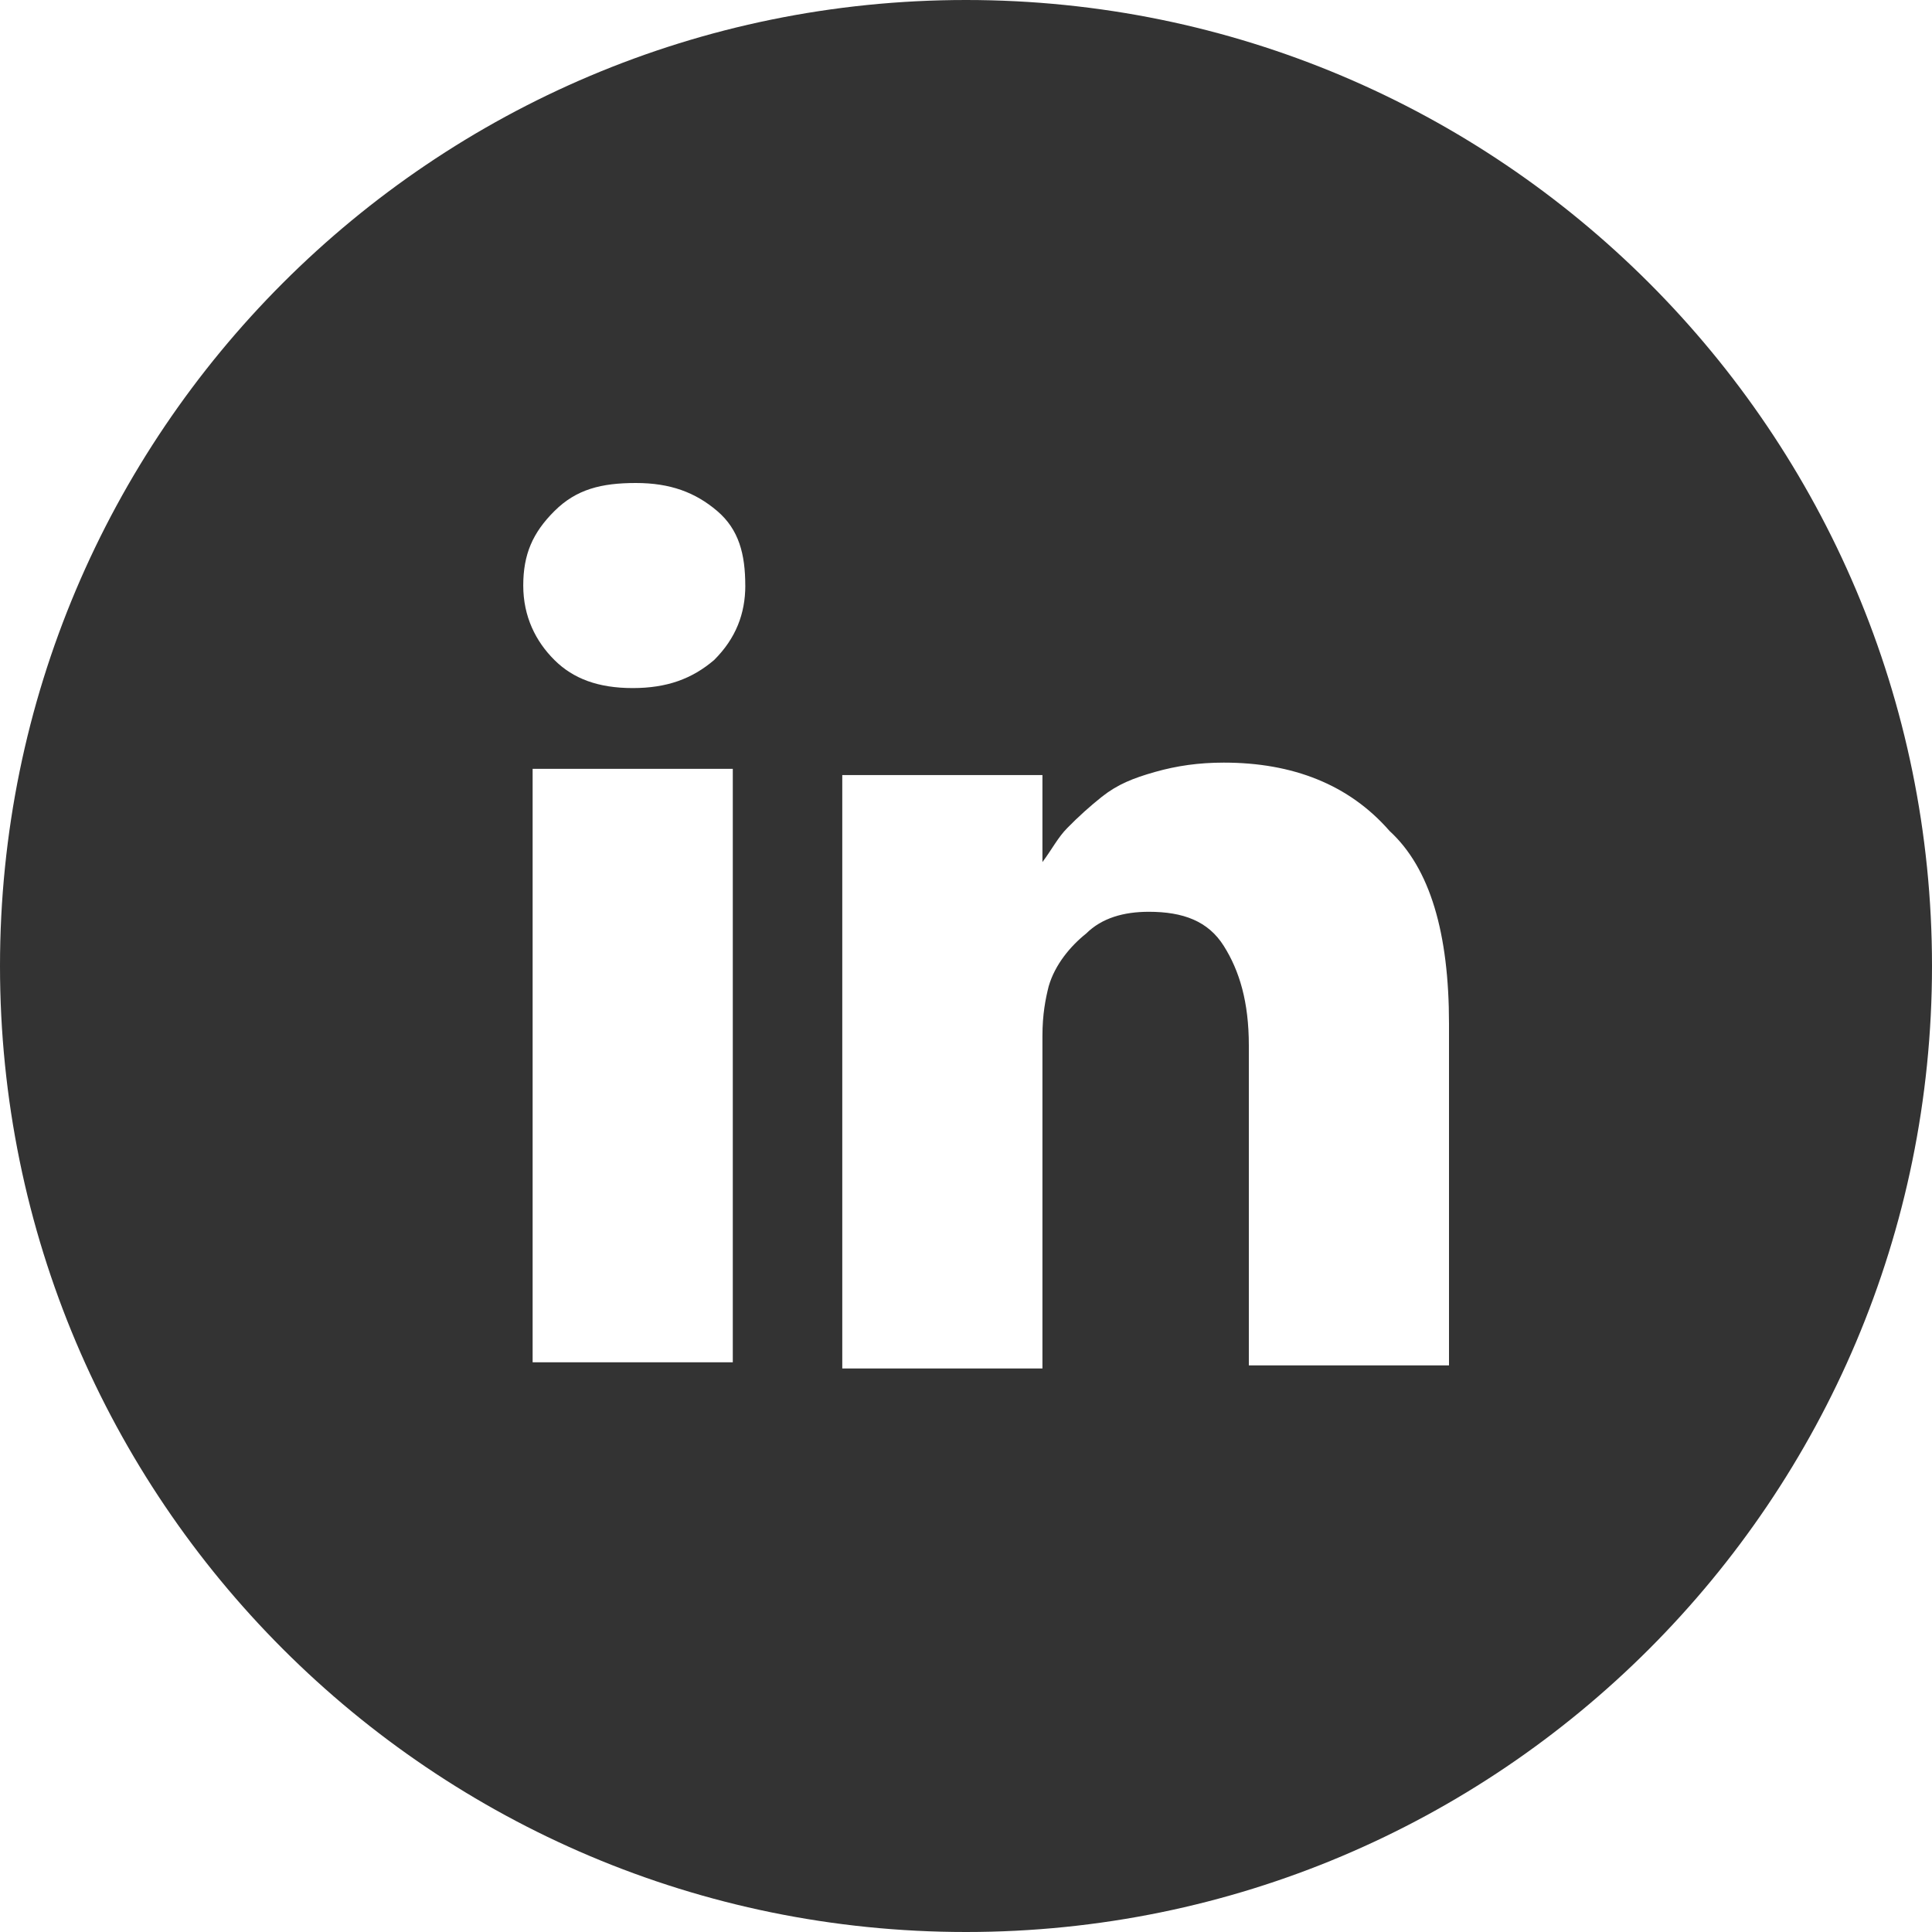
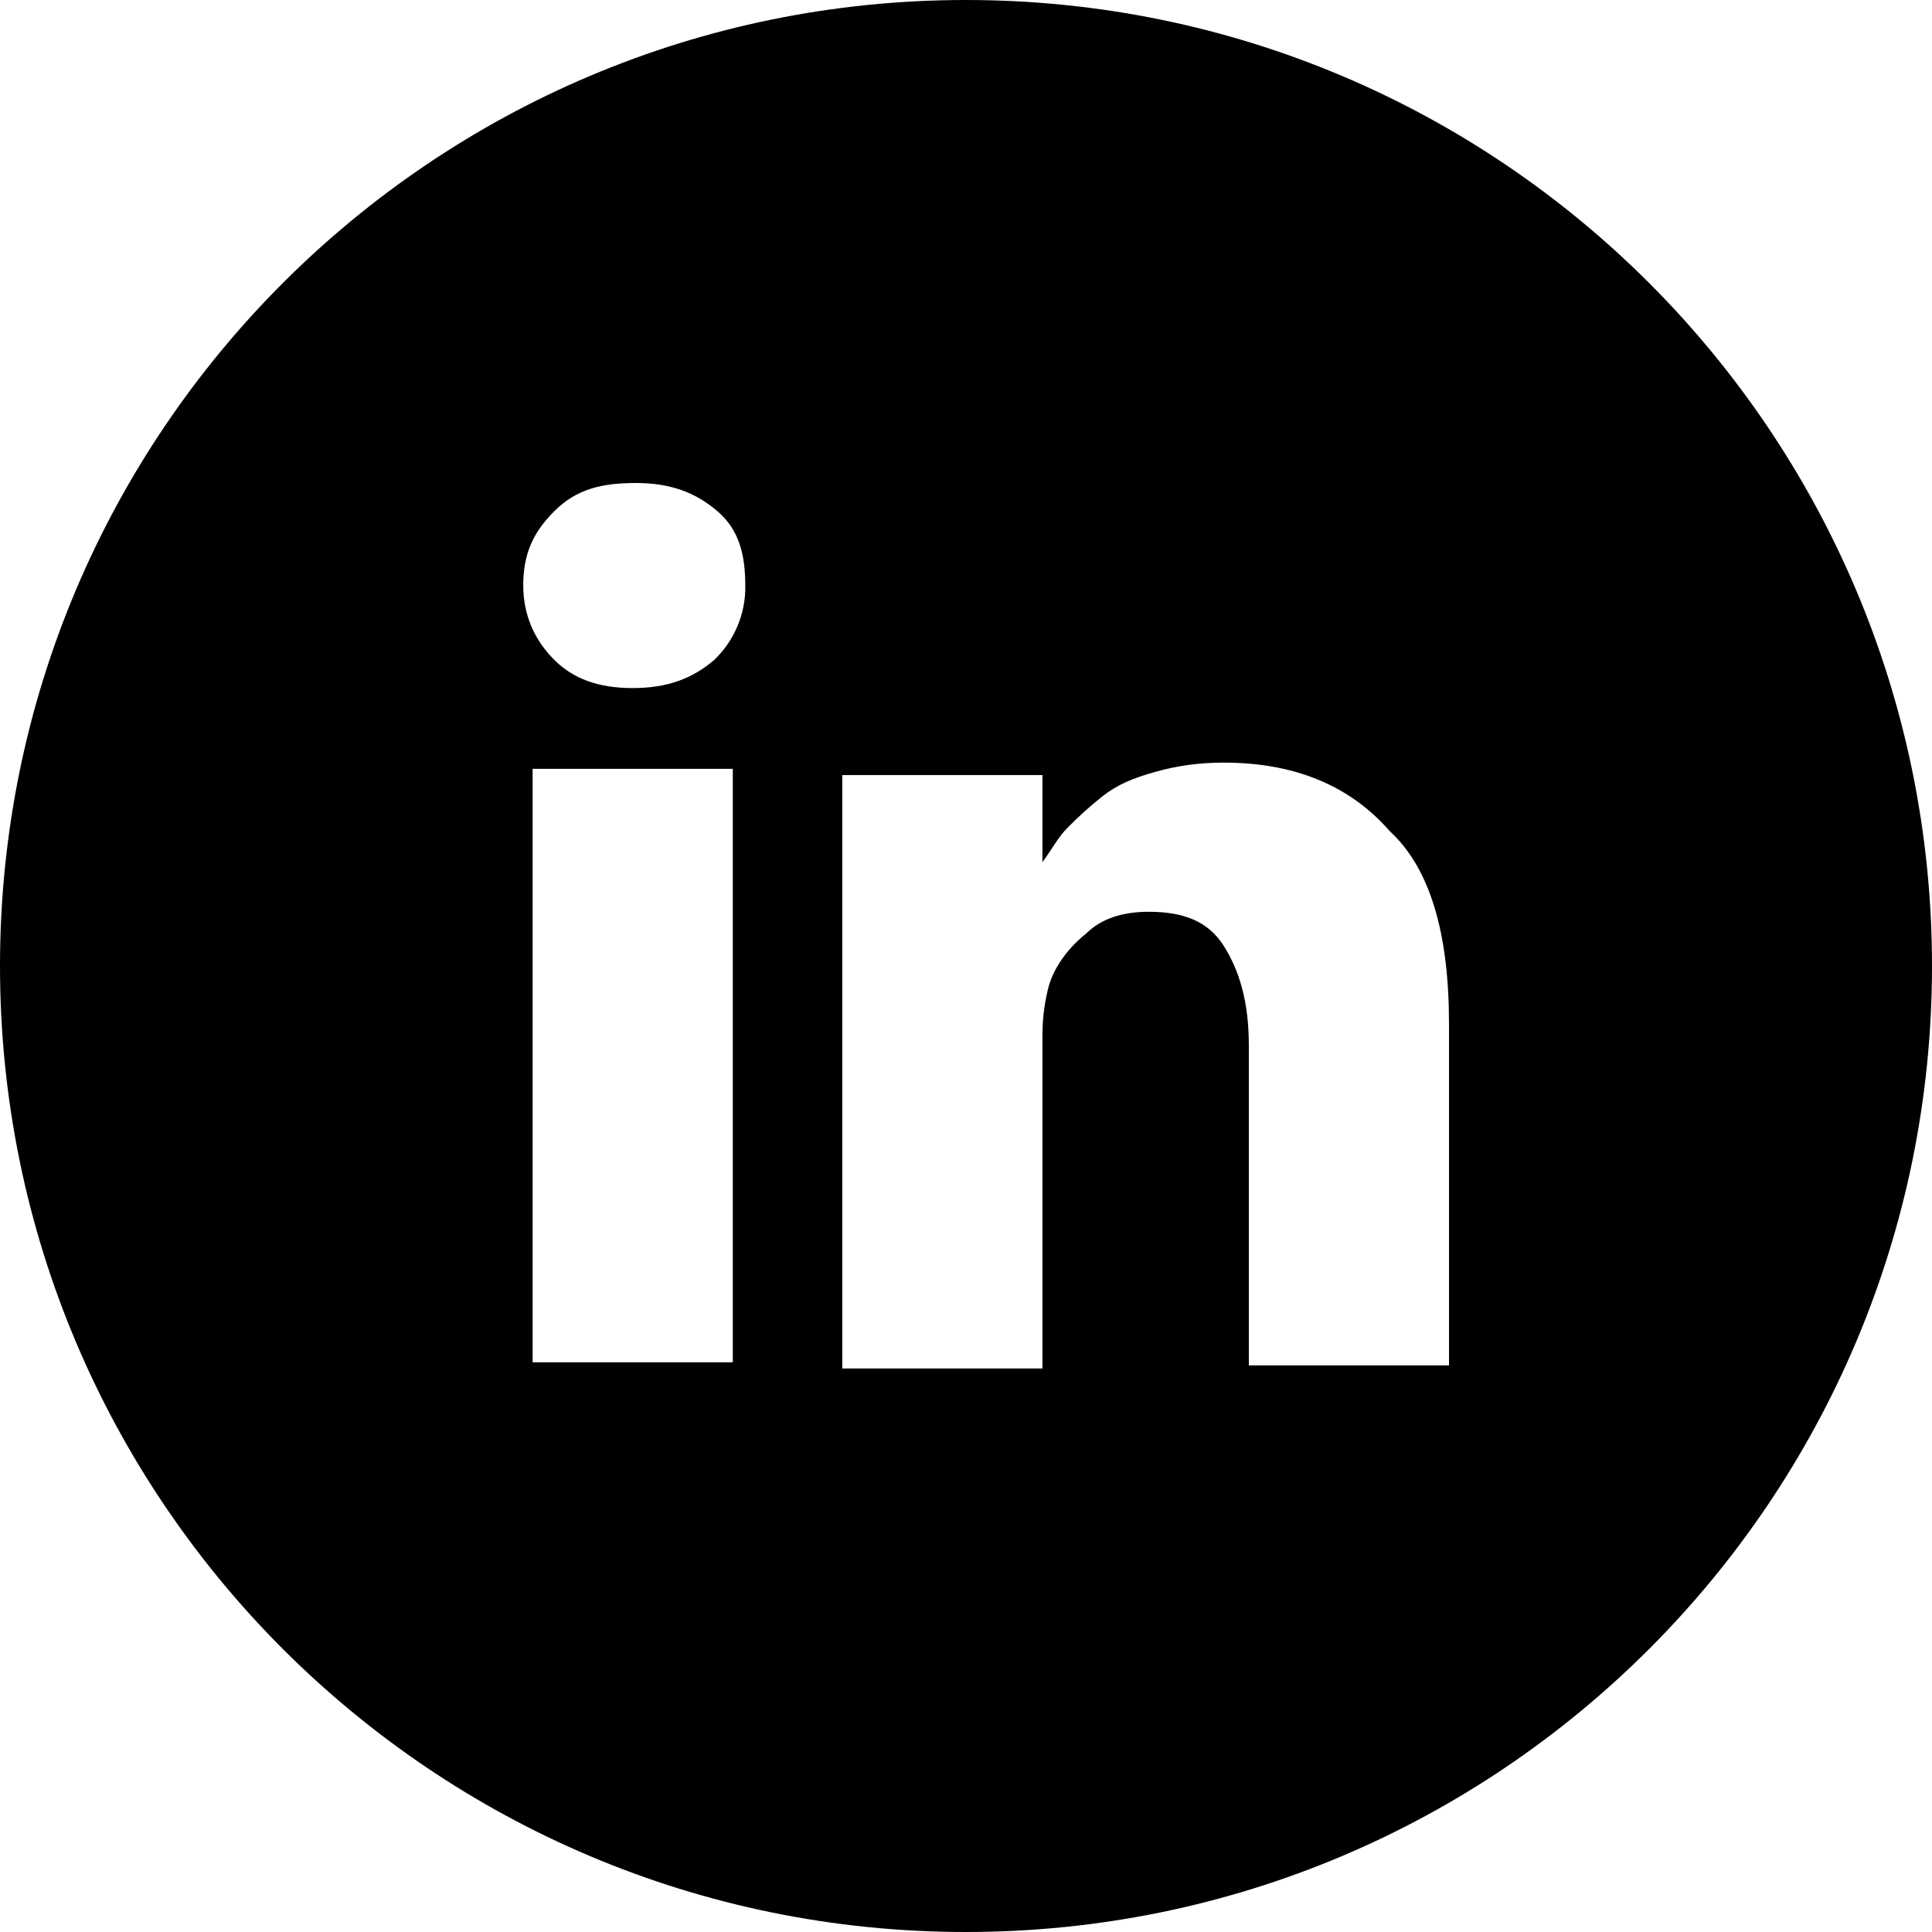
- <svg xmlns="http://www.w3.org/2000/svg" height="48" viewBox="0 0 48 48" width="48">
-   <path d="m24 48c-13.255 0-24-10.745-24-24s10.745-24 24-24 24 10.745 24 24-10.745 24-24 24zm-5.794-28.898h-4.973v14.744h4.973zm.31-4.555c0-.772-.155-1.39-.698-1.852-.544-.463-1.166-.695-2.02-.695-.855 0-1.477.154-2.021.695-.544.54-.777 1.08-.777 1.852s.31 1.39.777 1.853c.466.463 1.088.695 1.943.695.854 0 1.476-.232 2.02-.695.544-.54.777-1.158.777-1.853zm17.484 10.885c0-2.239-.466-3.86-1.476-4.786-1.01-1.158-2.41-1.699-4.119-1.699-.621 0-1.165.078-1.71.232-.543.154-.931.309-1.32.617a9.33 9.33 0 0 0 -.855.772c-.233.232-.388.54-.621.85v-2.162h-4.973v14.744h4.973v-8.26c0-.54.077-.926.155-1.235.155-.54.544-1.003.932-1.312.389-.386.933-.54 1.555-.54.854 0 1.476.231 1.864.849.389.617.622 1.39.622 2.47v7.95h4.973z" fill="#333" fill-rule="evenodd" />
+ <svg xmlns="http://www.w3.org/2000/svg" height="48" width="48">
+   <path d="M24 48C10.745 48 0 37.255 0 24S10.745 0 24 0s24 10.745 24 24-10.745 24-24 24zm-5.794-28.898h-4.973v14.744h4.973zm.31-4.555c0-.772-.155-1.39-.698-1.852-.544-.463-1.166-.695-2.02-.695-.855 0-1.477.154-2.021.695-.544.54-.777 1.08-.777 1.852s.31 1.39.777 1.853c.466.463 1.088.695 1.943.695.854 0 1.476-.232 2.02-.695a2.5 2.5 0 0 0 .777-1.853zM36 25.432c0-2.239-.466-3.86-1.476-4.786-1.01-1.158-2.41-1.699-4.119-1.699-.621 0-1.165.078-1.71.232-.543.154-.931.309-1.32.617a9.33 9.33 0 0 0-.855.772c-.233.232-.388.54-.621.85v-2.162h-4.973V34h4.973v-8.26c0-.54.077-.926.155-1.235.155-.54.544-1.003.932-1.312.389-.386.933-.54 1.555-.54.854 0 1.476.231 1.864.849.389.617.622 1.39.622 2.47v7.95H36z" fill-rule="evenodd" />
</svg>
